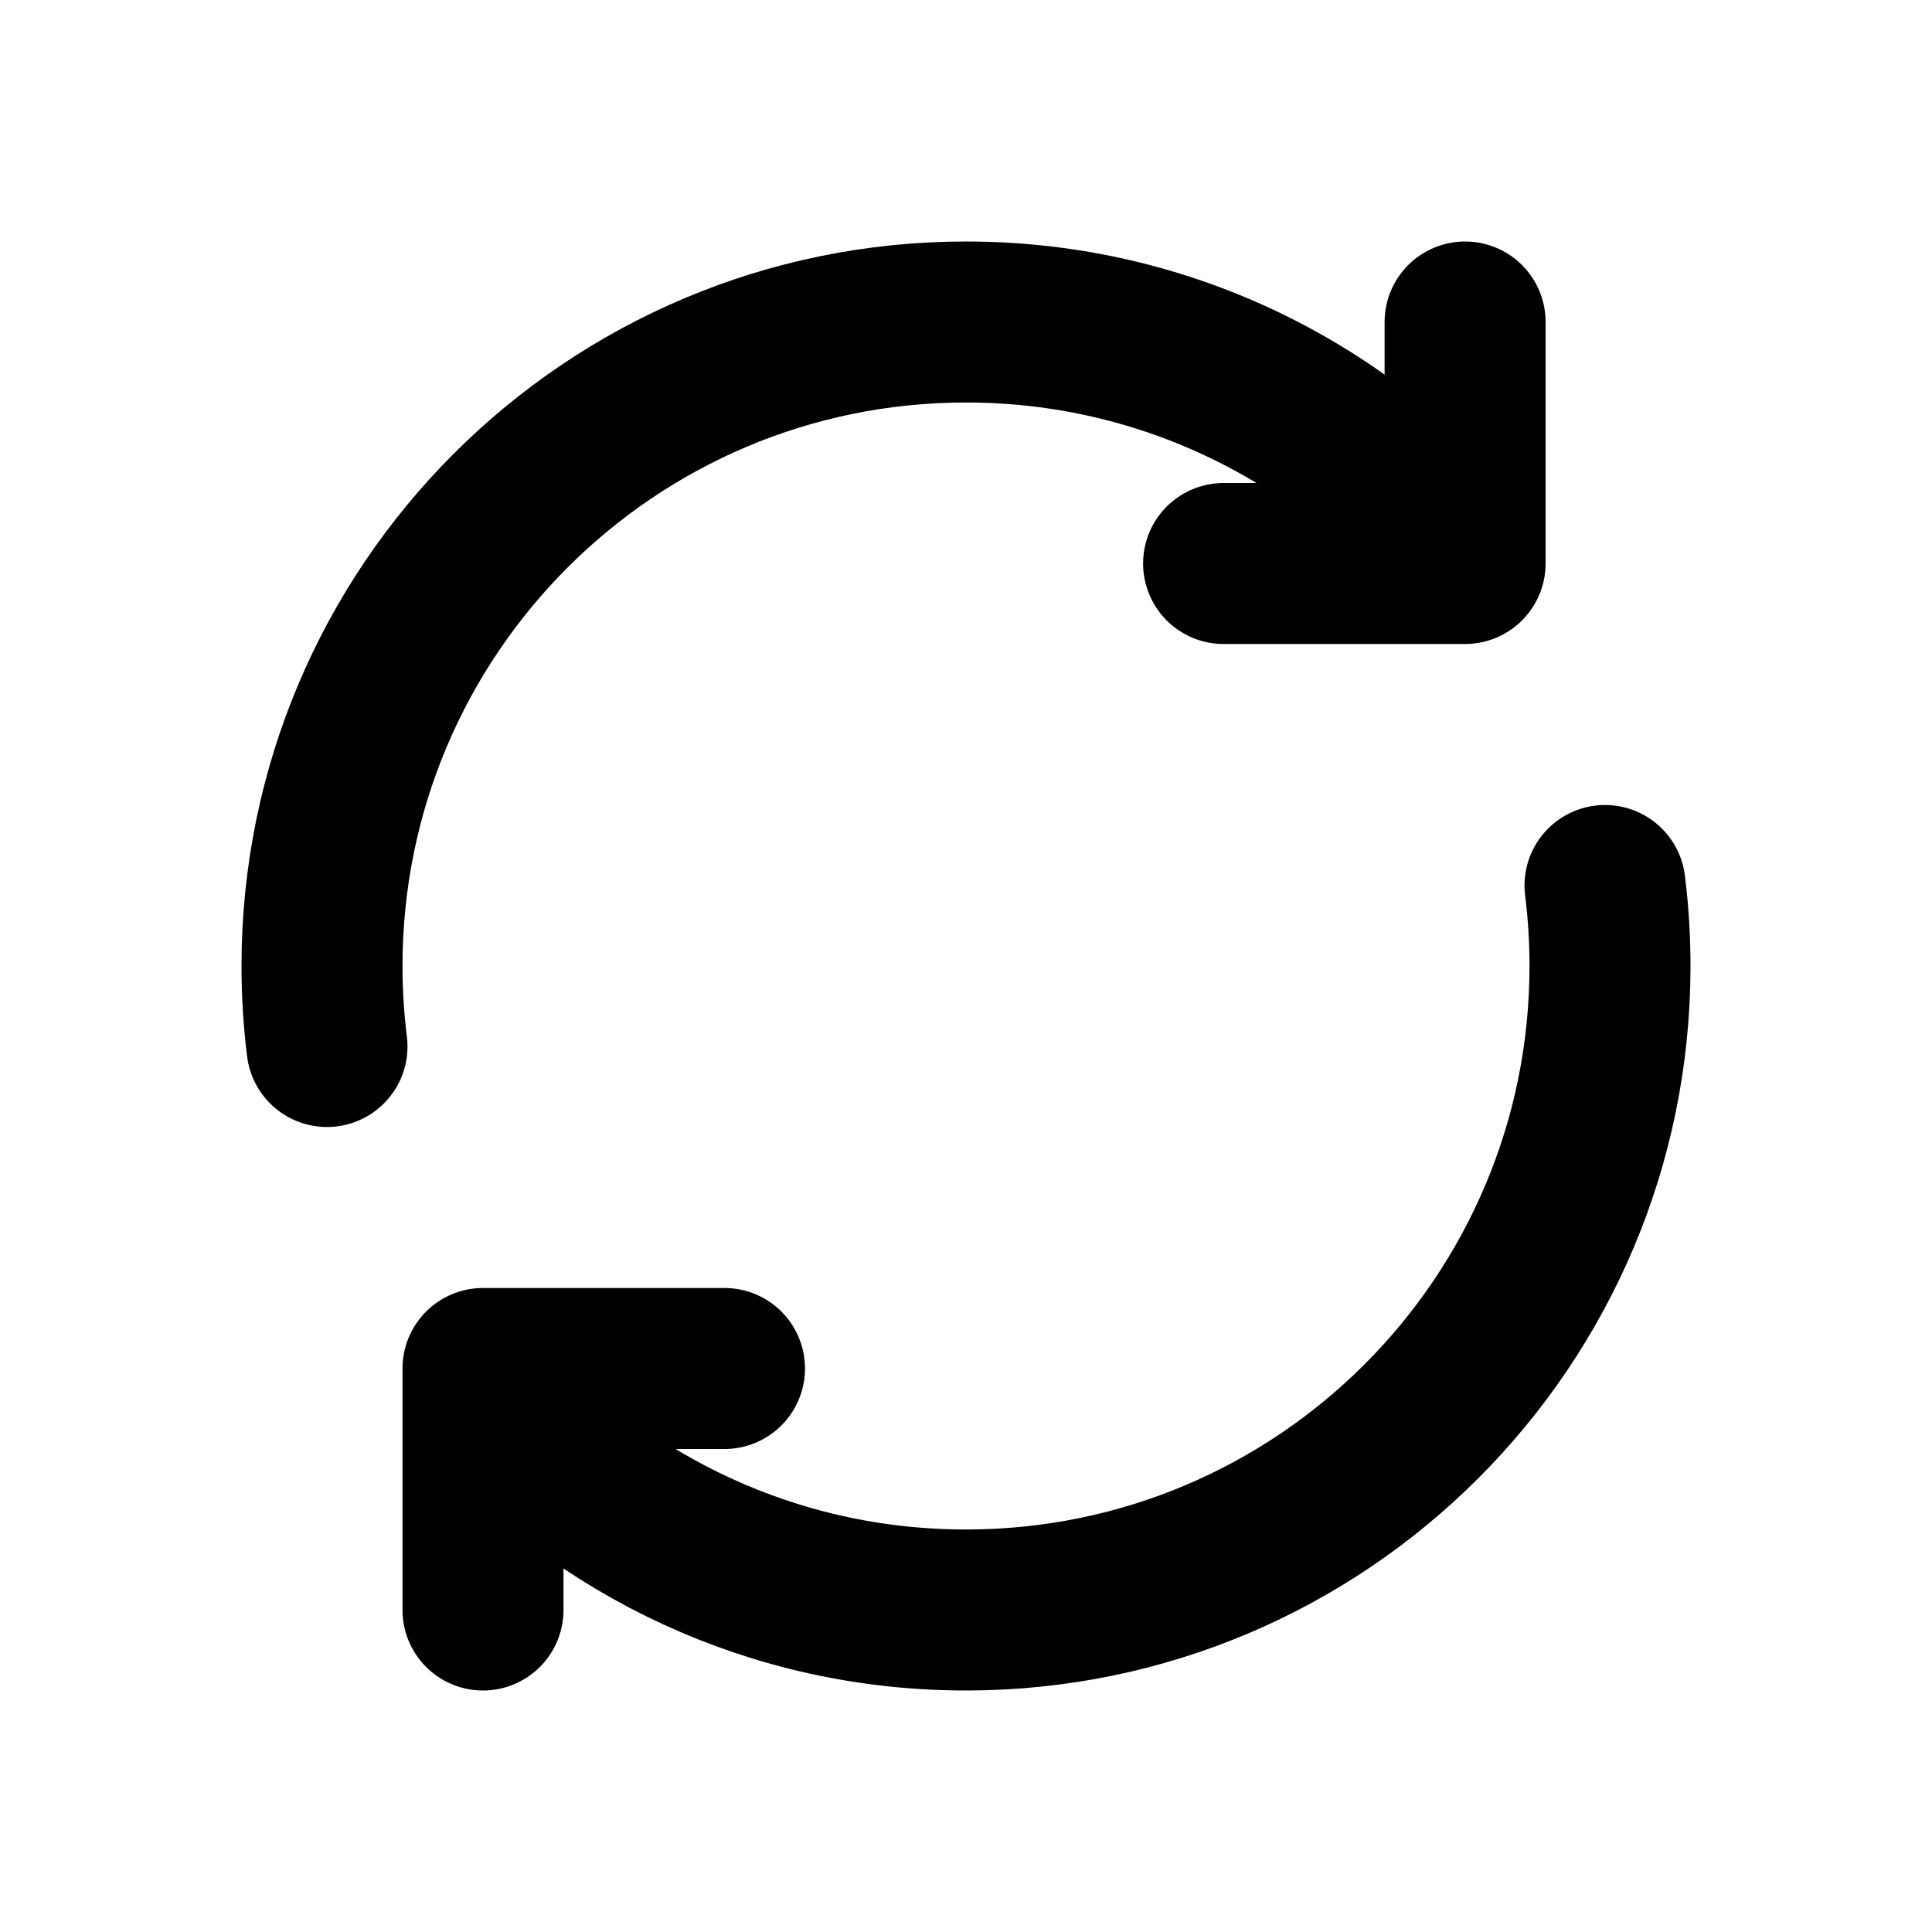
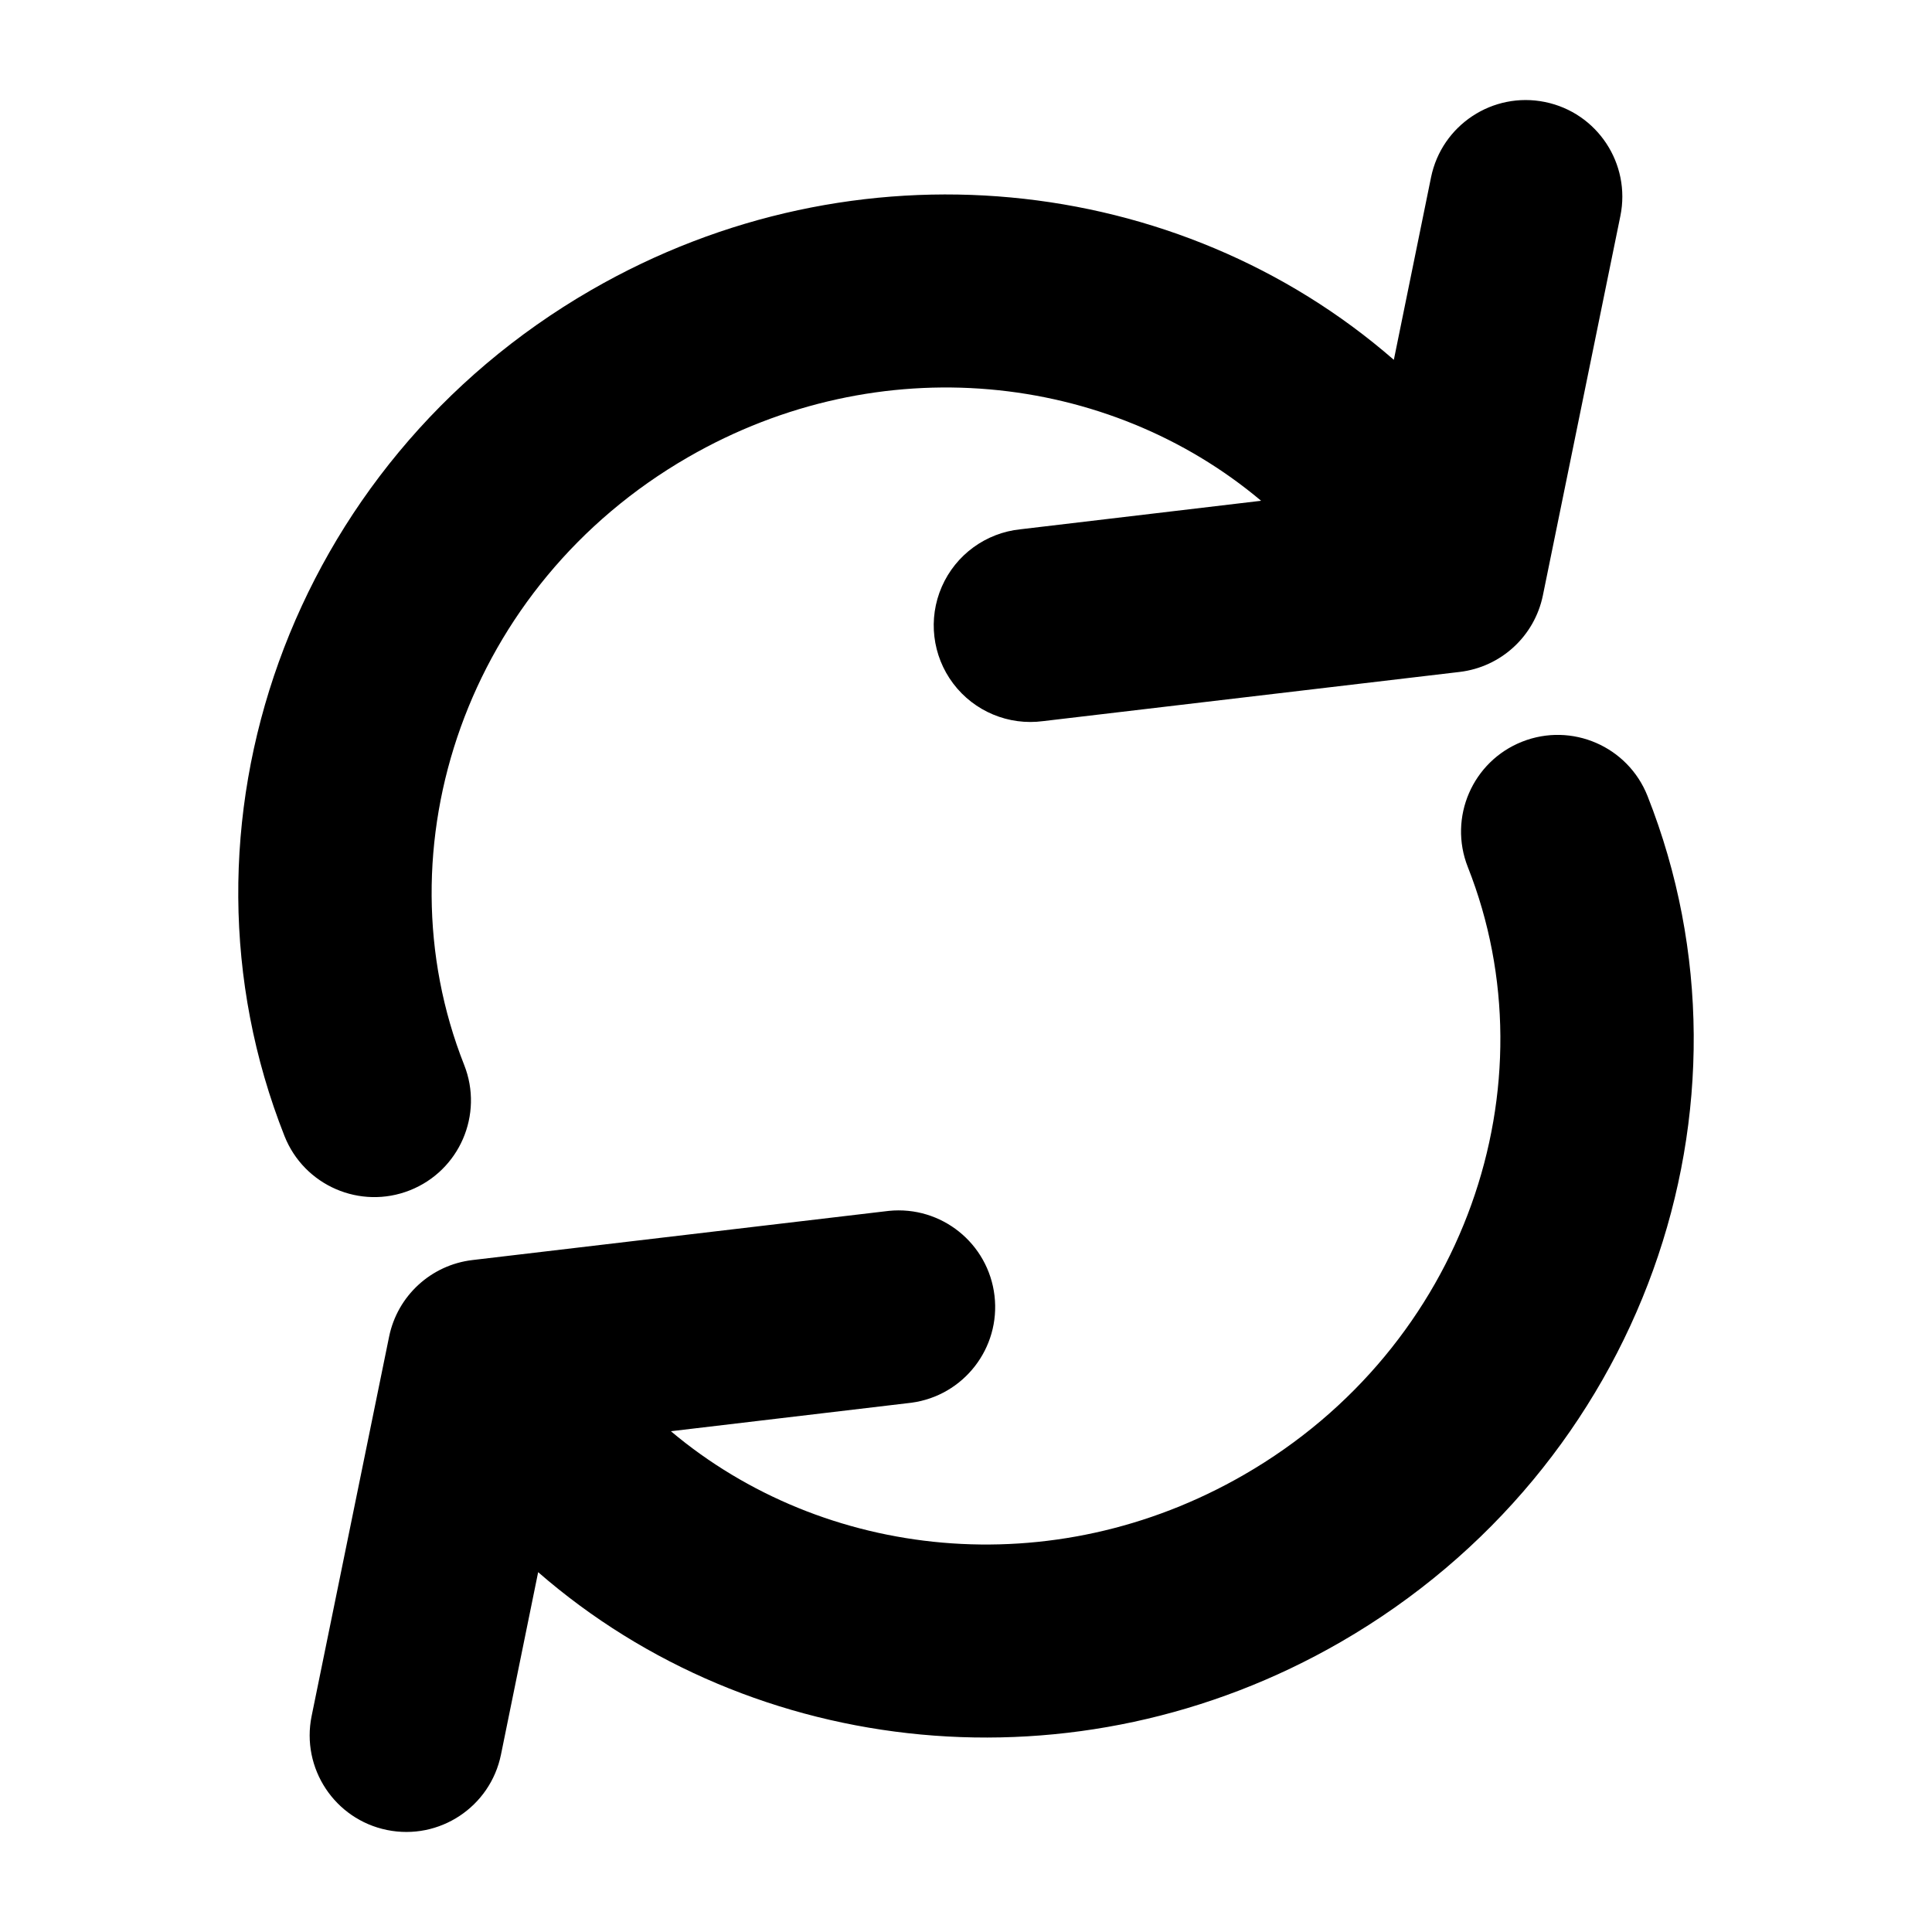
- <svg xmlns="http://www.w3.org/2000/svg" width="800px" height="800px" viewBox="0 0 24 24" fill="none">
-   <path d="M4.062 13C4.021 12.672 4 12.339 4 12C4 7.582 7.582 4 12 4C14.501 4 16.733 5.147 18.2 6.944M19.938 11C19.979 11.328 20 11.661 20 12C20 16.418 16.418 20 12 20C9.611 20 7.466 18.953 6 17.292M9 17H6V17.292M18.2 4V6.944M18.2 6.944V7L15.2 7M6 20V17.292" stroke="#000000" stroke-width="2" stroke-linecap="round" stroke-linejoin="round" />
+ <svg xmlns="http://www.w3.org/2000/svg" width="800px" height="800px" viewBox="0 0 20 20" fill="none">
+   <path fill="#000000" fill-rule="evenodd" d="M2.945 11.76a1 1 0 101.86-.736c-.892-2.256.024-4.967 2.316-6.29 1.987-1.147 4.354-.879 5.934.45l-2.49.295a1 1 0 10.234 1.986l4.31-.509a1 1 0 00.863-.793l.802-3.927a1 1 0 00-1.96-.4l-.385 1.889c-2.226-1.939-5.573-2.302-8.308-.723C3 4.803 1.675 8.549 2.945 11.76zm14.11-3.52a1 1 0 00-1.86.736c.892 2.256-.024 4.967-2.316 6.29-1.987 1.147-4.355.879-5.934-.45l2.49-.295a1 1 0 00-.234-1.986l-4.31.509a1 1 0 00-.863.793l-.802 3.927a1 1 0 001.96.4l.385-1.889c2.226 1.939 5.573 2.302 8.308.723 3.12-1.801 4.446-5.547 3.176-8.758z" />
</svg>
